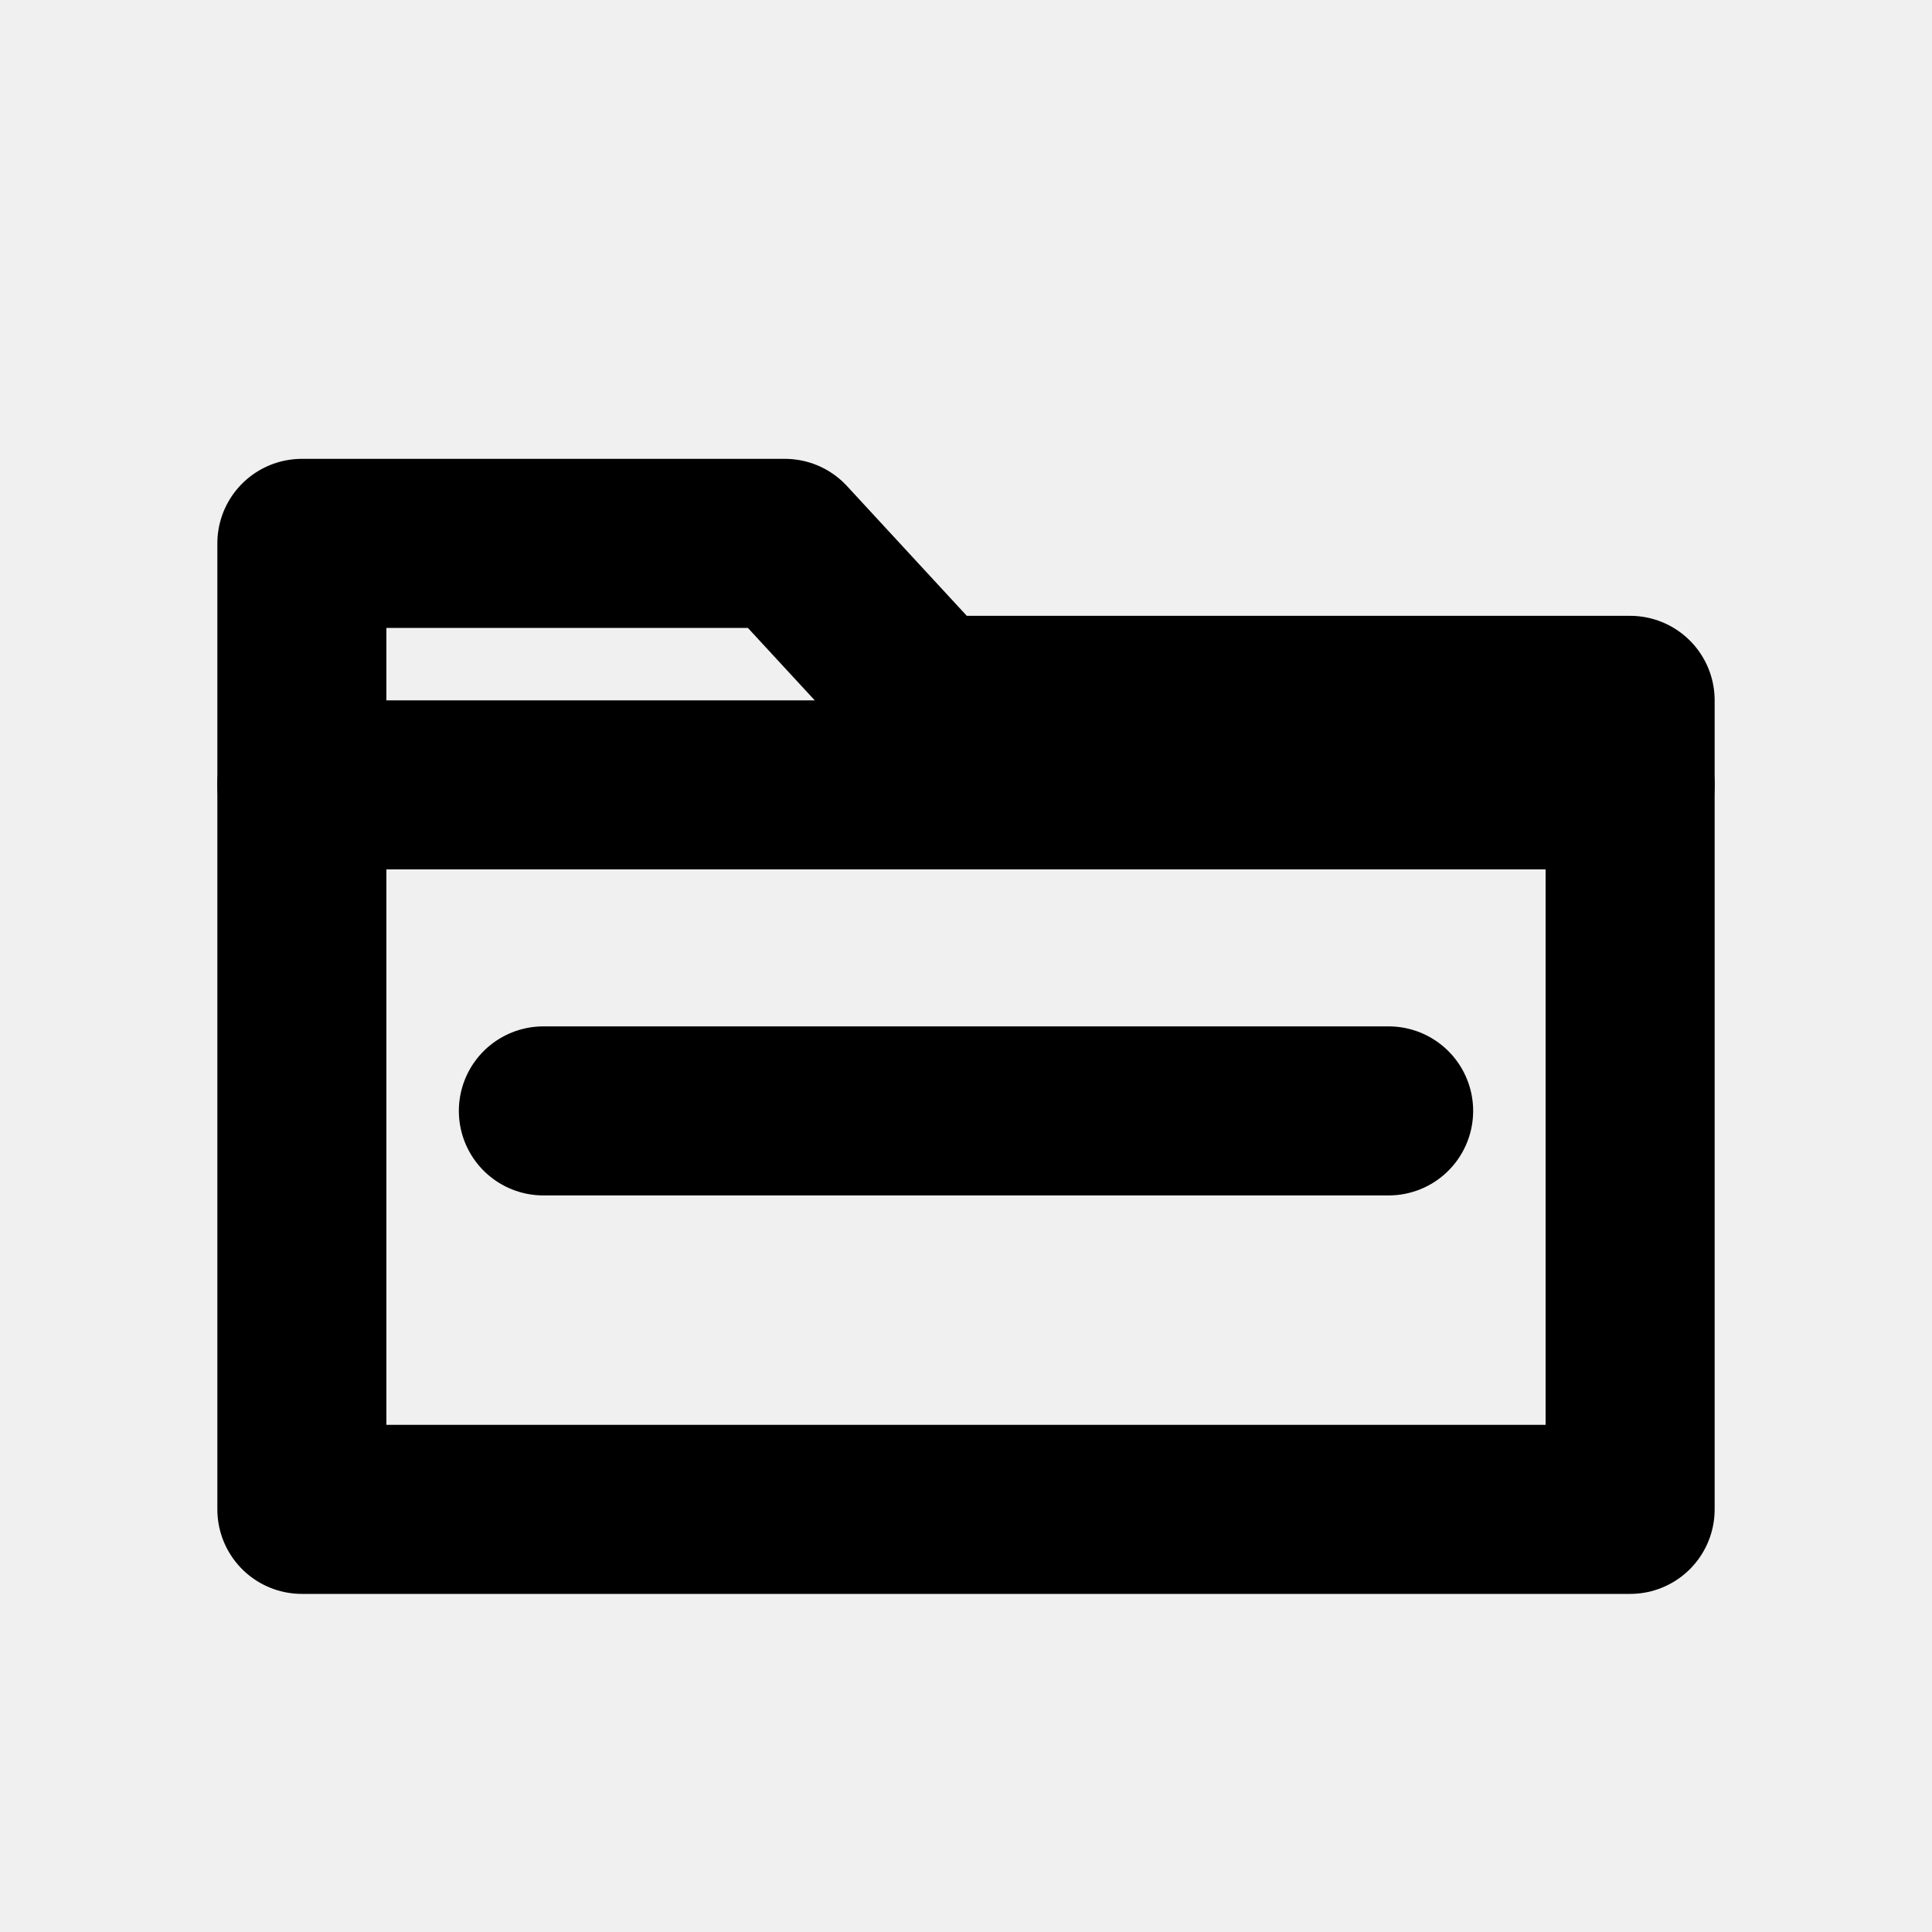
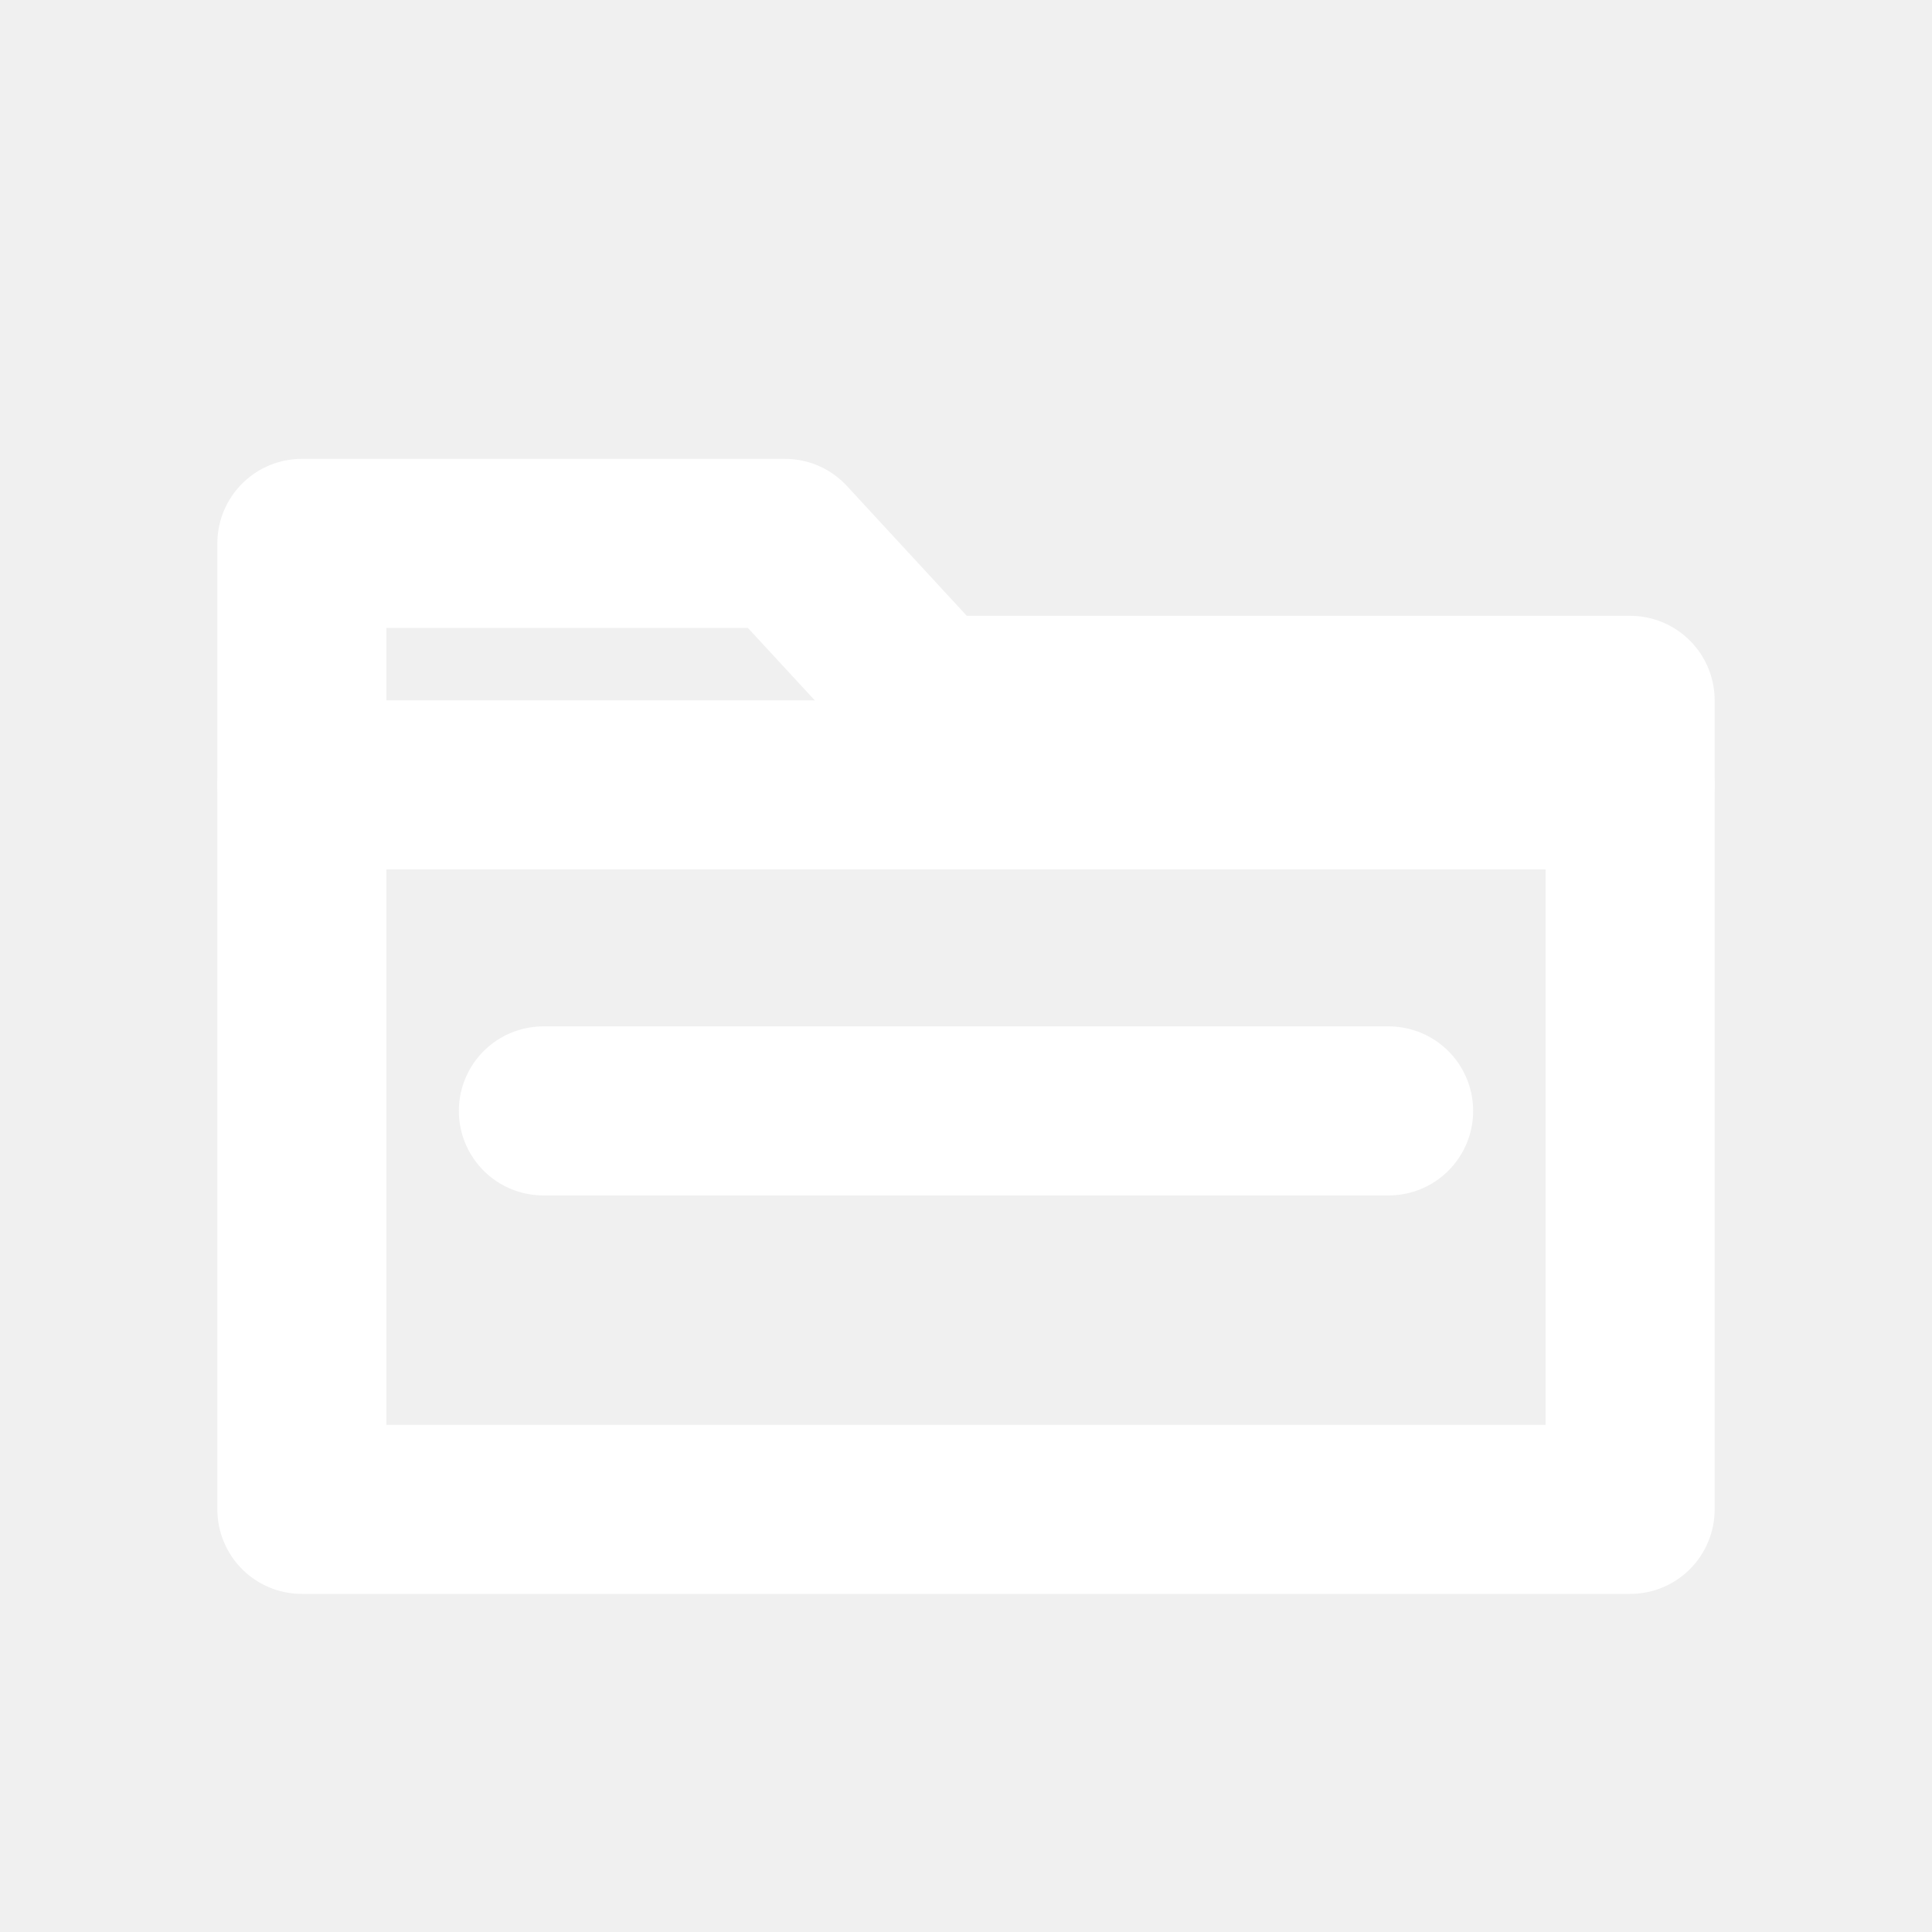
- <svg xmlns="http://www.w3.org/2000/svg" viewBox="0 0 16 16" fill="none" stroke="currentColor" stroke-width="1.4" stroke-linecap="round" stroke-linejoin="round">
+ <svg xmlns="http://www.w3.org/2000/svg" viewBox="0 0 16 16" fill="none" stroke="#ffffff" stroke-width="1.4" stroke-linecap="round" stroke-linejoin="round">
  <path d="M2.5 4.5h4l1.2 1.3h5.8v6.7h-11z" />
  <path d="M2.5 6.5h11" />
  <path d="M4.5 9.2h7" />
</svg>
